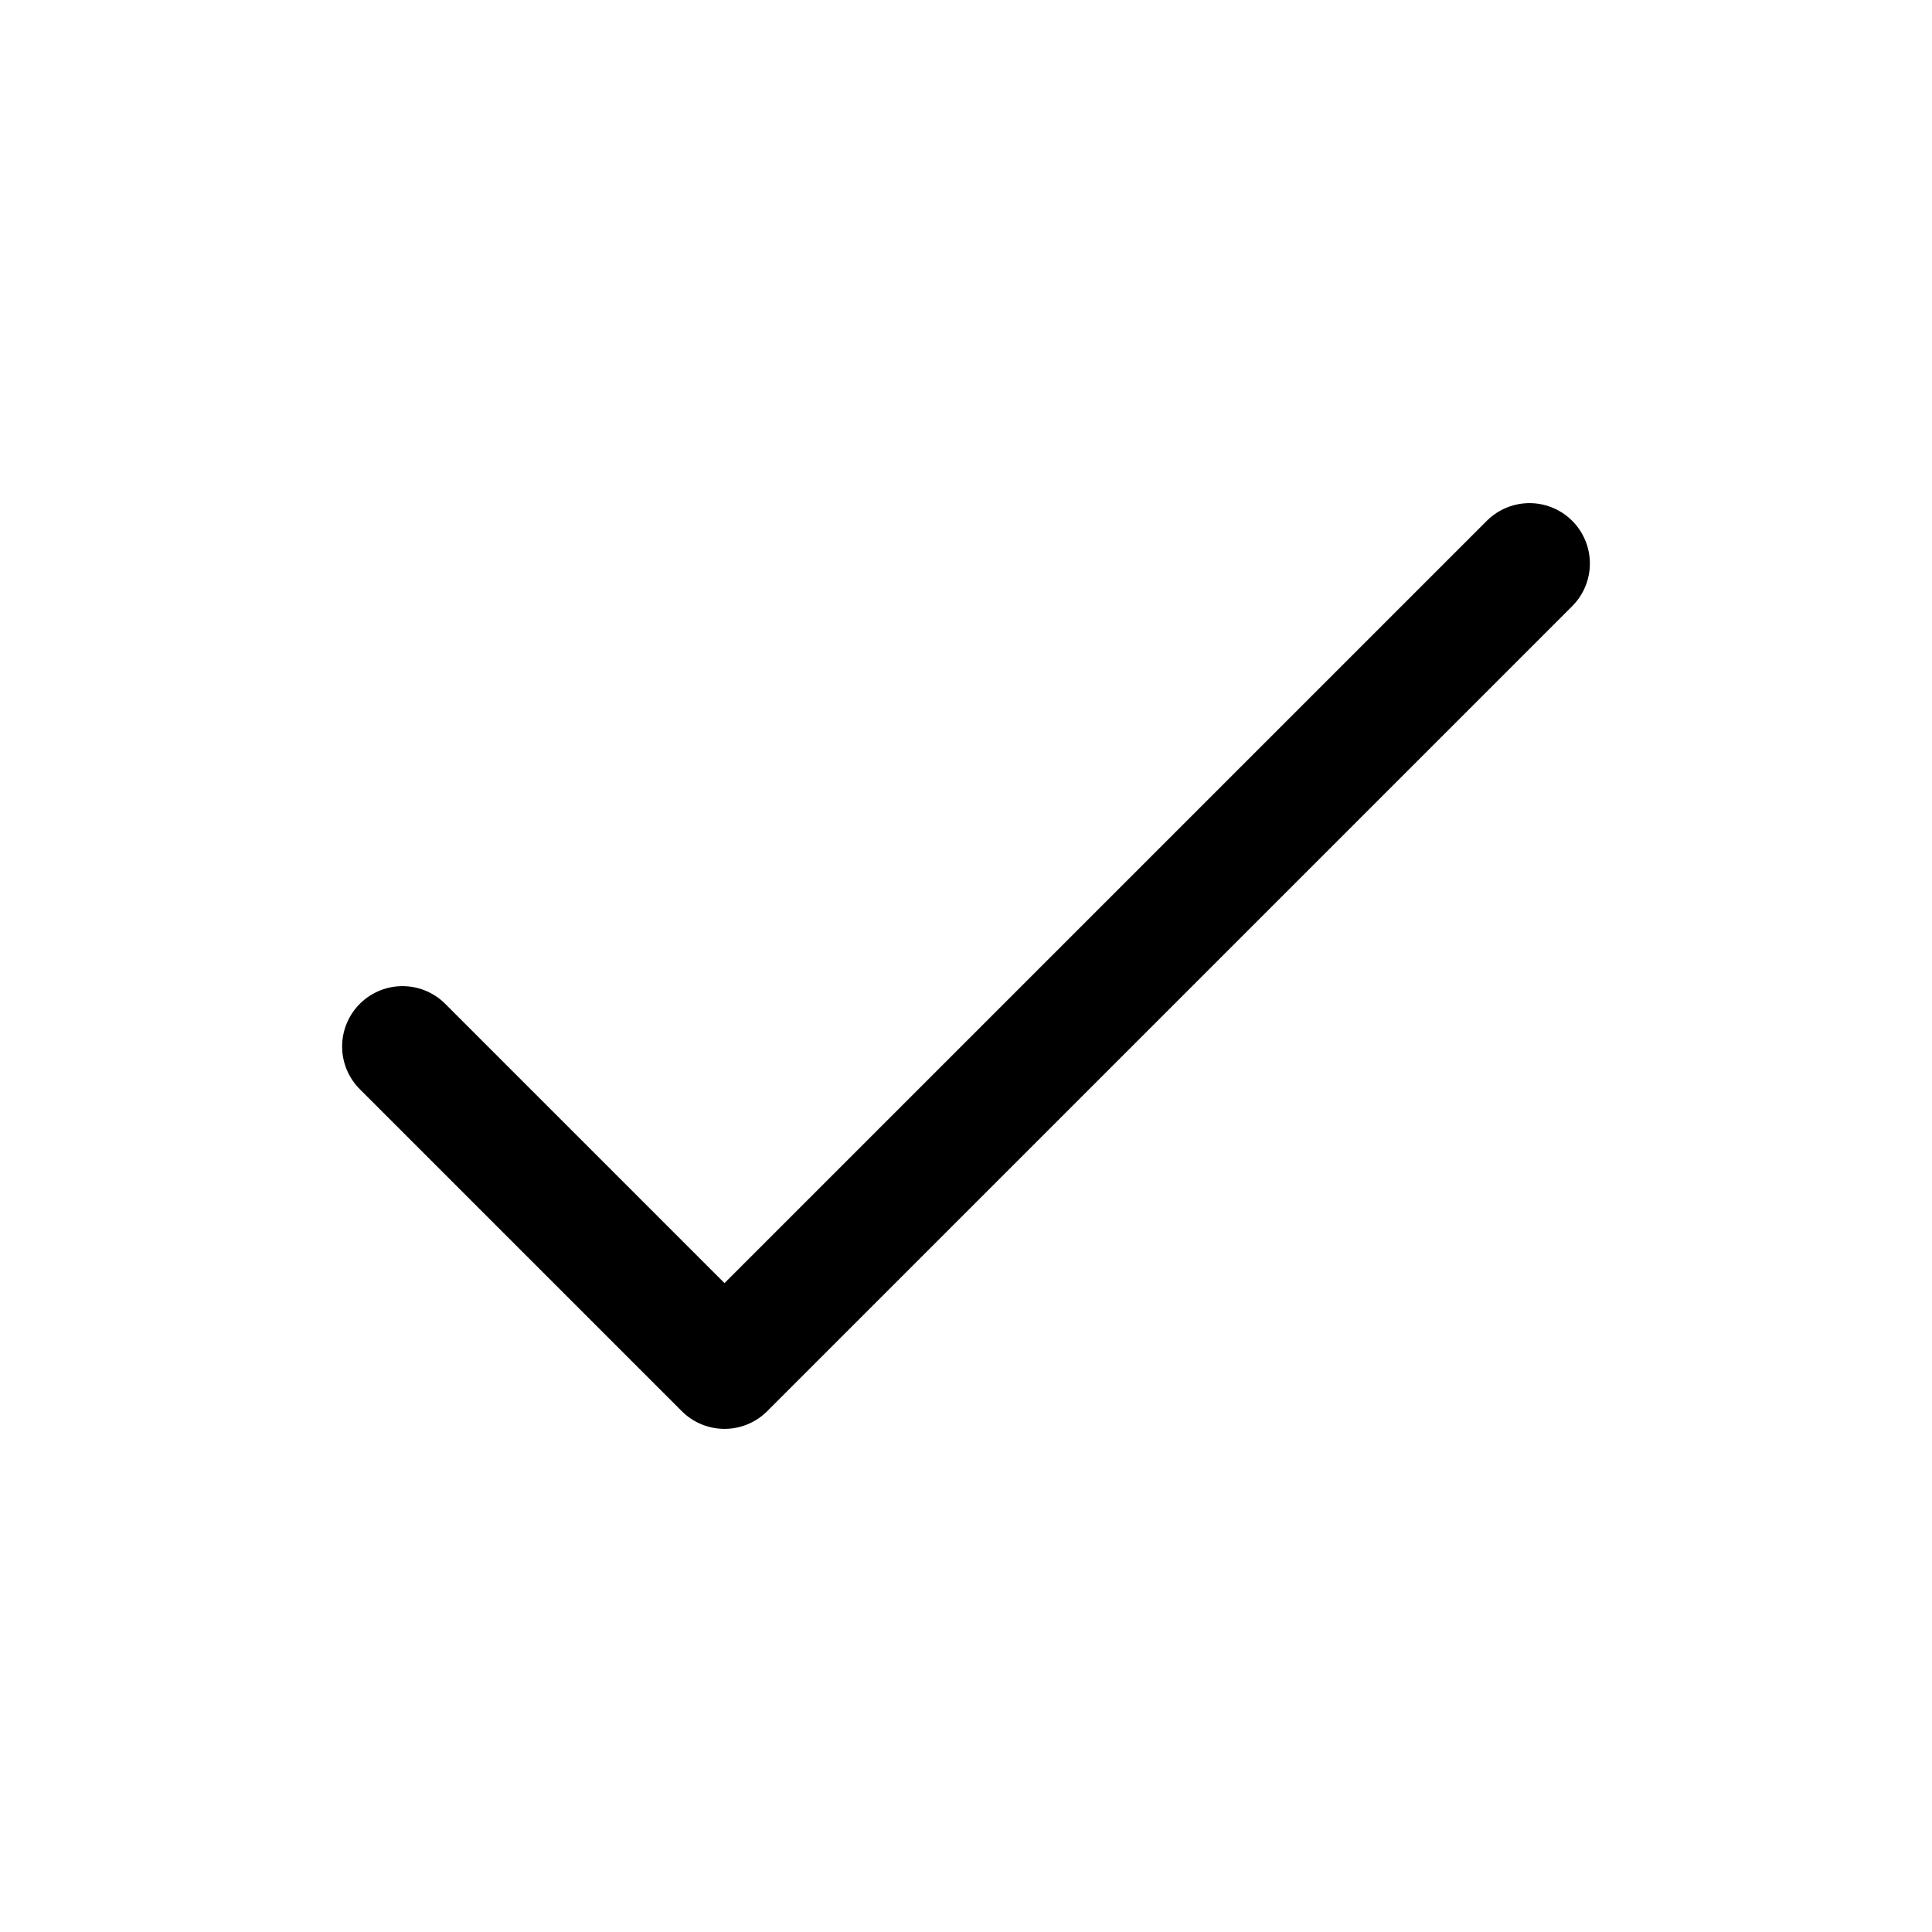
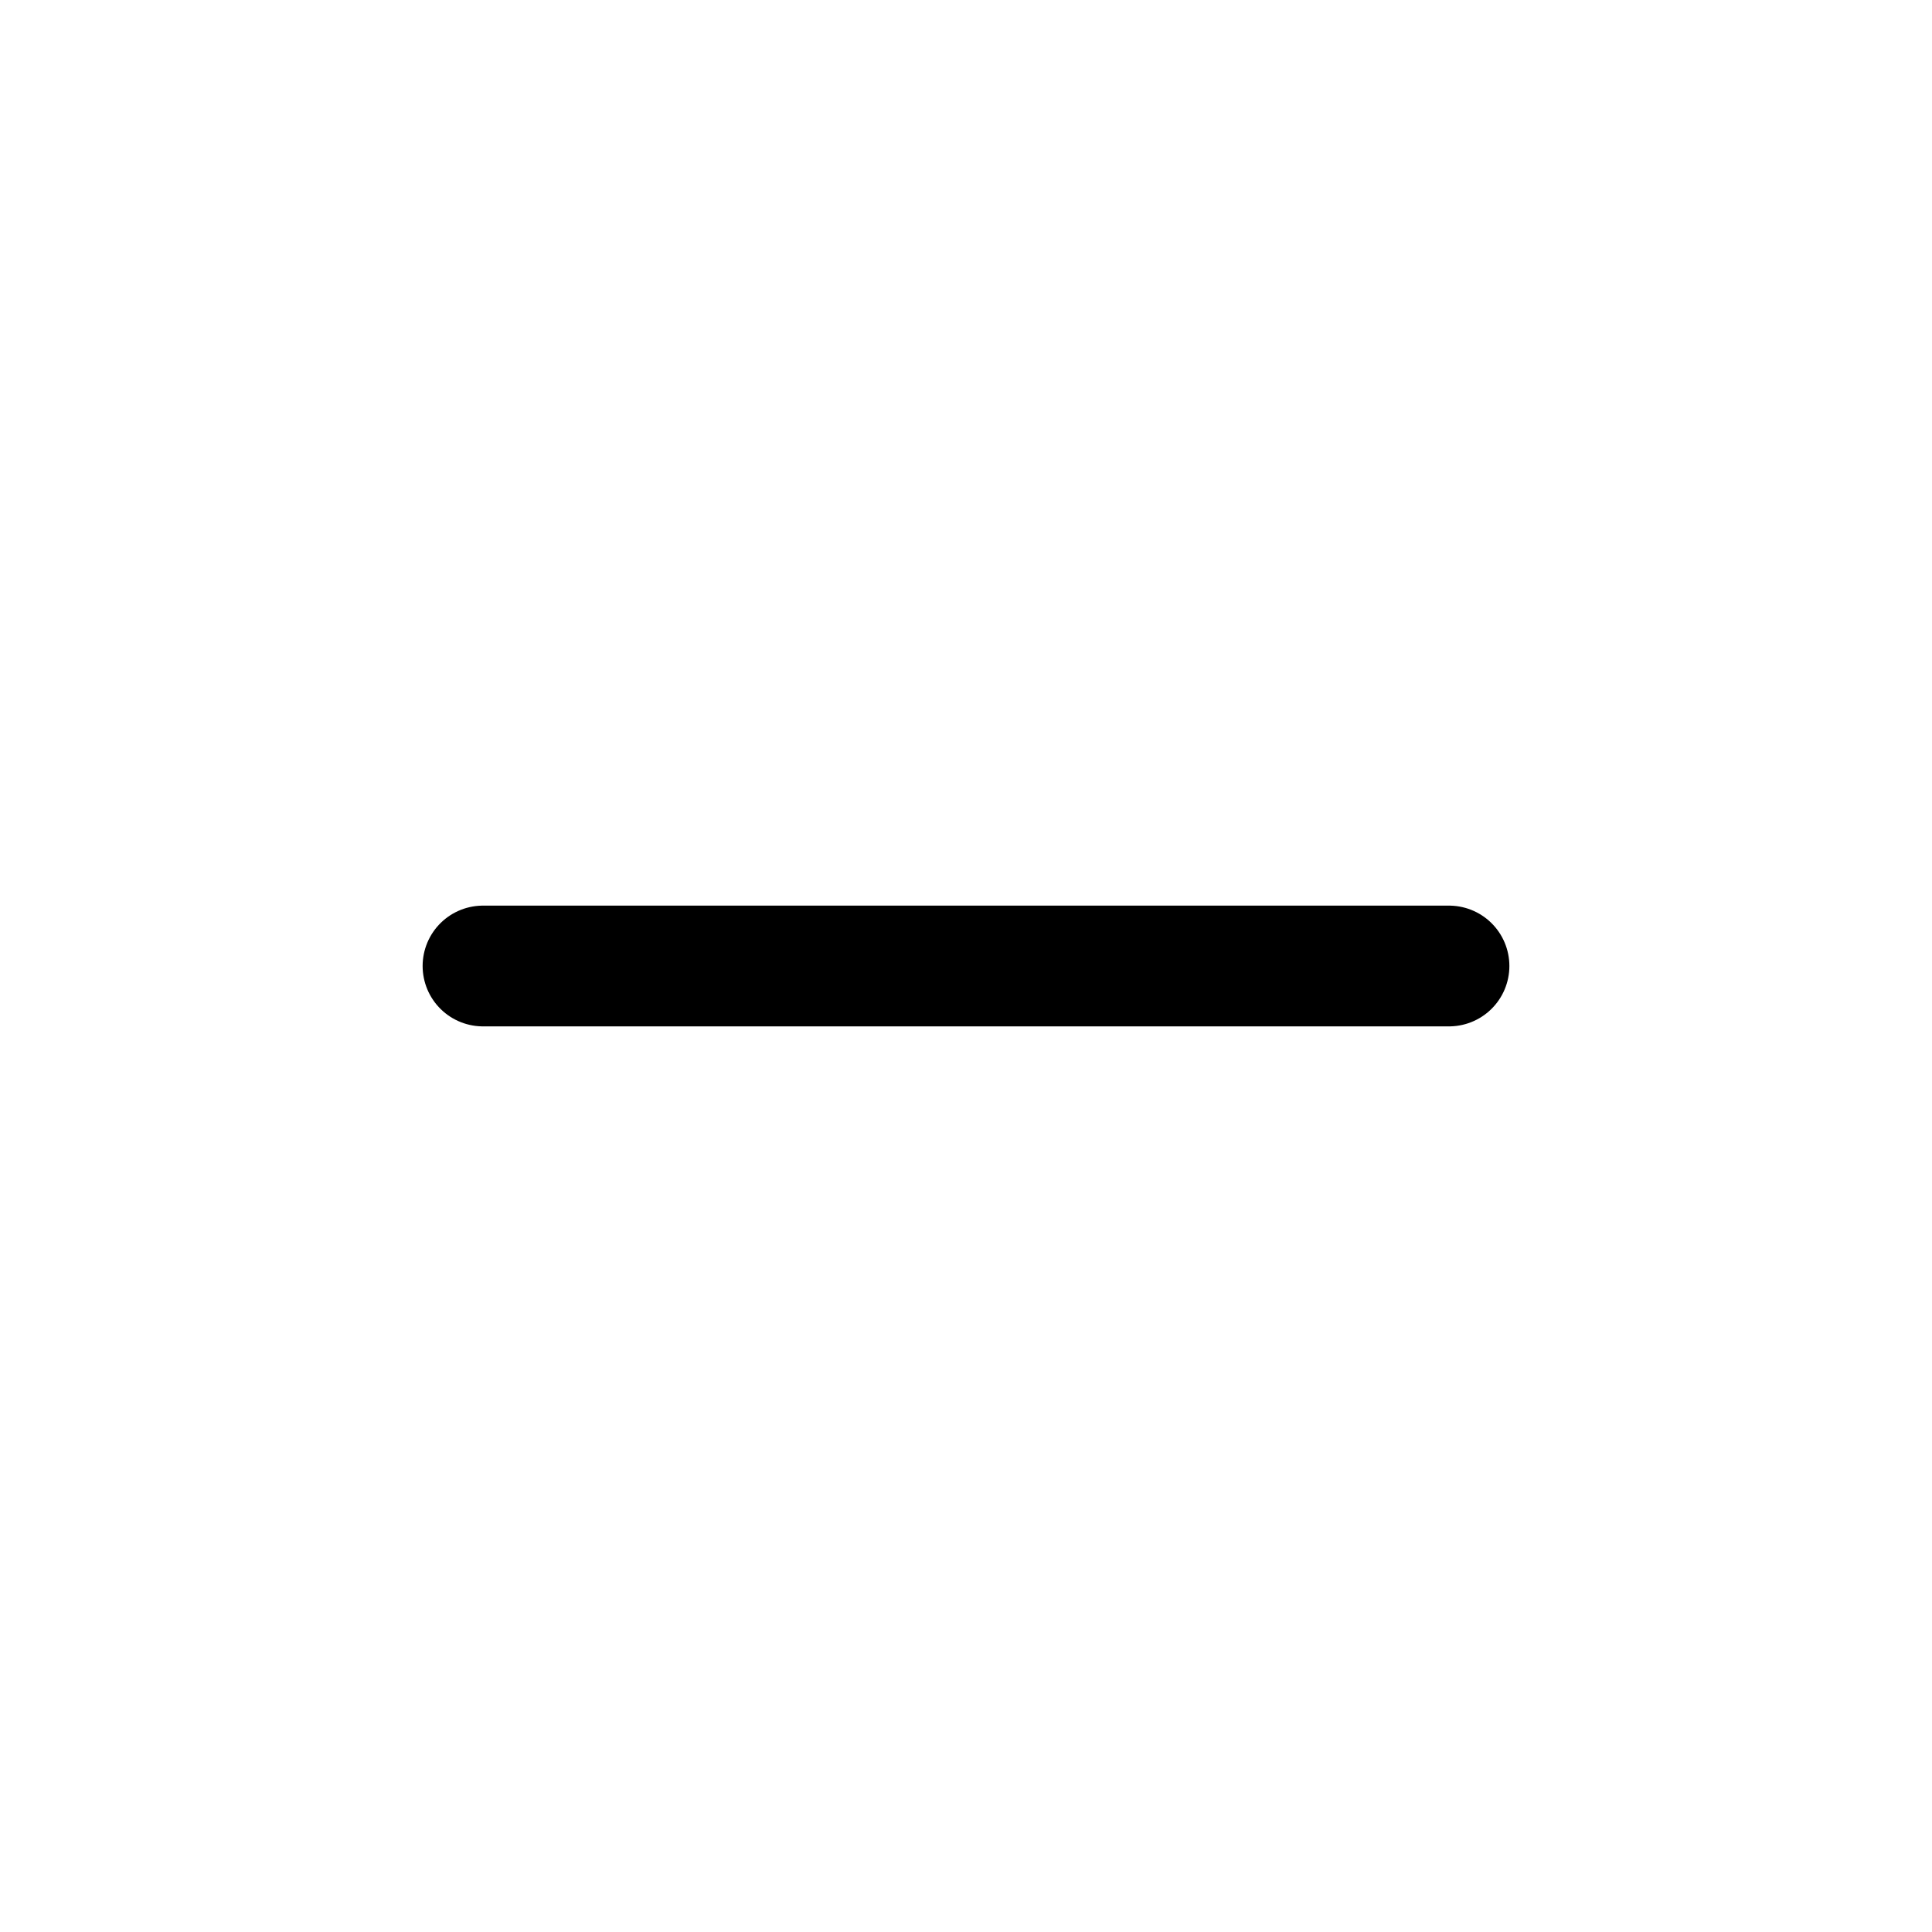
<svg xmlns="http://www.w3.org/2000/svg" width="24" height="24" stroke-width="1.5" viewBox="0 0 24 24" fill="none">
-   <path d="M5 13L9 17L19 7" stroke="currentColor" stroke-linecap="round" stroke-linejoin="round" />
+   <path d="M6 12H18" stroke="currentColor" stroke-linecap="round" stroke-linejoin="round" />
</svg>
